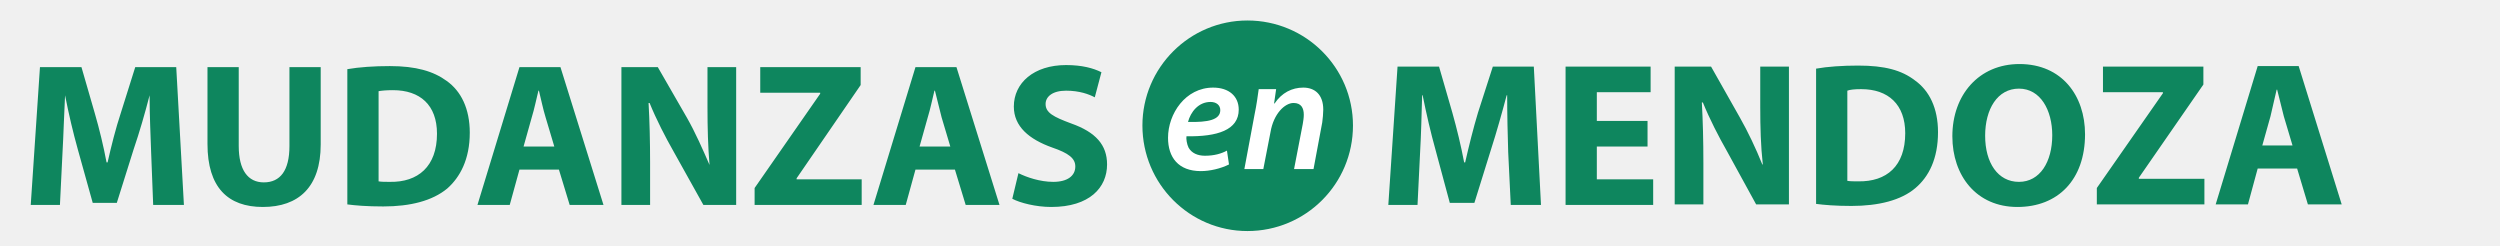
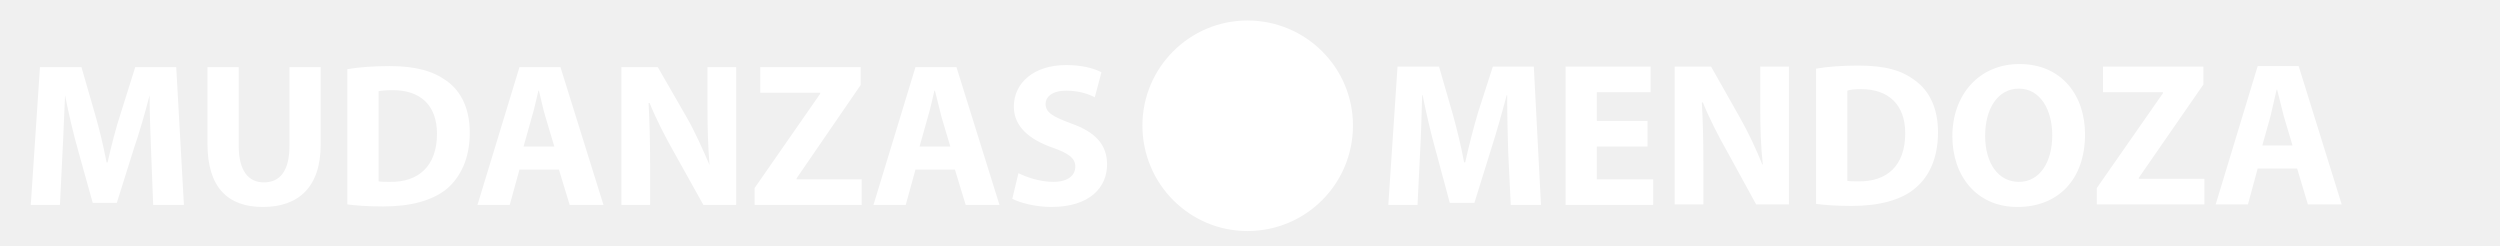
- <svg xmlns="http://www.w3.org/2000/svg" version="1.2" viewBox="0 0 488 48" width="488" height="48">
-   <style>
+ <svg xmlns="http://www.w3.org/2000/svg" version="1.2" viewBox="0 0 488 48" width="488" height="48" id="svg1">
+   <defs id="defs1" />
+   <style id="style1">
		.s0 { fill: #0e865e } 
		.s1 { fill: #ffffff } 
	</style>
-   <g id="Carpeta 1">
-     <path id="MUDANZAS" class="s0" aria-label="MUDANZAS" d="m29.9 40h6l-1.5-26.9h-8l-2.8 8.9c-1 3-1.9 6.6-2.6 9.7h-0.2c-0.6-3.2-1.4-6.5-2.3-9.6l-2.6-9h-8.1l-1.8 26.9h5.7l0.5-10.2c0.2-3.4 0.3-7.5 0.5-11.2 0.7 3.6 1.6 7.4 2.5 10.6l2.9 10.4h4.7l3.3-10.5c1.1-3.2 2.2-7 3.1-10.5 0 4 0.2 7.9 0.3 11.1zm10.6-26.9v15c0 8.5 4 12.3 10.8 12.3 7 0 11.3-3.9 11.3-12.2v-15.1h-6.1v15.4c0 4.8-1.8 7.1-5 7.1-3.1 0-4.9-2.4-4.9-7.1v-15.4zm27.3 26.8c1.5 0.2 3.8 0.4 7 0.4 5.3 0 9.6-1.1 12.5-3.5 2.5-2.2 4.4-5.7 4.4-10.9 0-4.7-1.7-8.1-4.5-10.1-2.6-1.9-6-2.9-11.1-2.9-3.1 0-6 0.2-8.3 0.6zm6.1-22.1c0.5-0.1 1.5-0.2 2.8-0.2 5.3 0 8.6 2.9 8.6 8.5 0 6.4-3.7 9.5-9.2 9.4-0.8 0-1.7 0-2.2-0.1zm35.2 15.3l2.1 6.9h6.6l-8.4-26.9h-8l-8.2 26.9h6.3l1.9-6.9zm-6.9-4.5l1.6-5.7c0.5-1.6 0.9-3.6 1.3-5.2h0.1c0.4 1.6 0.8 3.6 1.3 5.2l1.7 5.7zm24.7 11.4v-8.1c0-4.4-0.1-8.2-0.3-11.8h0.2c1.3 3.2 3.1 6.7 4.7 9.5l5.8 10.4h6.4v-26.9h-5.6v7.8c0 4.1 0.1 7.7 0.4 11.3-1.3-3-2.8-6.4-4.4-9.2l-5.7-9.9h-7.1v26.9zm20.4 0h20.9v-5h-12.7v-0.2l12.5-18.2v-3.5h-19.6v5h11.7v0.2l-12.8 18.4zm39.1-6.9l2.1 6.9h6.6l-8.4-26.9h-8l-8.2 26.9h6.3l1.9-6.9zm-6.9-4.5l1.6-5.7c0.5-1.6 0.9-3.6 1.3-5.2h0.1c0.4 1.6 0.9 3.6 1.3 5.2l1.7 5.7zm18.1 10.2c1.5 0.8 4.6 1.6 7.6 1.6 7.5 0 10.9-3.8 10.9-8.3 0-3.8-2.2-6.3-7-8-3.5-1.3-5-2.1-5-3.8 0-1.4 1.3-2.6 4-2.6 2.6 0 4.5 0.7 5.6 1.3l1.3-4.9c-1.6-0.8-3.8-1.4-6.9-1.4-6.3 0-10.2 3.5-10.2 8.1 0 3.9 3 6.4 7.5 8 3.2 1.1 4.5 2.1 4.5 3.7 0 1.8-1.5 3-4.3 3-2.6 0-5.2-0.9-6.8-1.7z" />
-     <path id="MENDOZA" class="s0" aria-label="MENDOZA" d="m294.9 40h5.9l-1.4-27h-8l-2.9 9c-0.9 3-1.8 6.6-2.5 9.7h-0.2c-0.6-3.2-1.4-6.5-2.3-9.7l-2.6-9h-8.1l-1.8 27h5.7l0.5-10.2c0.2-3.4 0.3-7.6 0.4-11.2h0.1c0.7 3.5 1.6 7.4 2.5 10.6l2.8 10.4h4.8l3.3-10.6c1-3.1 2.1-7 3-10.4h0.1c0 3.9 0.1 7.8 0.2 11.1zm26.7-16.4h-9.9v-5.6h10.5v-5h-16.6v27h17.1v-5h-11v-6.4h9.9zm10.9 16.3v-8.1c0-4.4-0.1-8.2-0.3-11.8h0.2c1.3 3.2 3.1 6.7 4.7 9.5l5.7 10.4h6.4v-26.9h-5.6v7.8c0 4.1 0.1 7.7 0.5 11.3h-0.1c-1.2-3-2.8-6.4-4.4-9.2l-5.6-9.9h-7.1v26.9zm22-0.1c1.5 0.2 3.8 0.4 6.9 0.4 5.3 0 9.7-1.1 12.5-3.5 2.6-2.2 4.4-5.7 4.4-10.9 0-4.7-1.7-8.1-4.5-10.1-2.6-2-5.9-2.9-11.1-2.9-3 0-6 0.2-8.2 0.6zm6.1-22.1c0.5-0.2 1.4-0.3 2.7-0.3 5.3 0 8.6 3 8.6 8.6 0 6.4-3.6 9.5-9.2 9.4-0.7 0-1.6 0-2.1-0.1zm33.6-5.2c-7.9 0-13.1 6-13.1 14.1 0 7.7 4.7 13.8 12.7 13.8 7.9 0 13.2-5.3 13.2-14.2 0-7.5-4.5-13.7-12.8-13.7zm-0.1 4.8c4.2 0 6.5 4.2 6.5 9.1 0 5.2-2.4 9.1-6.5 9.1-4.1 0-6.6-3.7-6.6-9 0-5.2 2.4-9.2 6.6-9.2zm15.2 22.6h21v-5h-12.8v-0.2l12.6-18.2v-3.5h-19.6v5h11.7v0.2l-12.9 18.5zm39.1-7l2.1 7h6.6l-8.4-27h-8l-8.2 27h6.3l1.9-7zm-6.8-4.5l1.6-5.7c0.4-1.6 0.8-3.6 1.2-5.2h0.1c0.4 1.6 0.9 3.6 1.3 5.2l1.7 5.7z" />
-     <path id="Forma 1" fill-rule="evenodd" class="s0" d="m243.5 45.1c-11.3 0-20.5-9.2-20.5-20.6 0-11.3 9.2-20.5 20.5-20.5 11.4 0 20.6 9.2 20.6 20.5 0 11.4-9.2 20.6-20.6 20.6z" />
-     <path id="en" class="s1" aria-label="en" d="m239.5 29.4c-1.1 0.6-2.5 1-4.3 1-1.4 0-2.6-0.5-3.2-1.6-0.3-0.6-0.5-1.7-0.4-2.2 6 0.1 10.2-1.2 10.2-5.2 0-2.6-1.9-4.3-5-4.3-5.4 0-8.8 5.1-8.8 9.8 0 3.8 2 6.5 6.4 6.5 1.8 0 3.9-0.5 5.5-1.3zm-1.3-7.9c0 1.9-2.4 2.4-6.3 2.3 0.5-1.9 2-3.9 4.4-3.9 1.1 0 1.9 0.6 1.9 1.6zm8.4 11.5l1.4-7.2c0.6-3.6 2.8-5.7 4.5-5.7 1.5 0 2 1 2 2.3 0 0.6-0.1 1.2-0.2 1.8l-1.7 8.8h3.8l1.7-9.1c0.1-0.7 0.2-1.8 0.2-2.5 0-3-1.7-4.3-3.9-4.3-2.2 0-4.2 1-5.6 3.1h-0.1l0.4-2.8h-3.4c-0.2 1.4-0.4 3-0.8 4.9l-2 10.7z" />
+   <g id="g1" style="fill:#ffffff">
+     <g id="Carpeta 1" style="fill:#ffffff">
+       <path id="MUDANZAS" class="s0" aria-label="MUDANZAS" d="m29.9 40h6l-1.5-26.9h-8l-2.8 8.9c-1 3-1.9 6.6-2.6 9.7h-0.2c-0.6-3.2-1.4-6.5-2.3-9.6l-2.6-9h-8.1l-1.8 26.9h5.7l0.5-10.2c0.2-3.4 0.3-7.5 0.5-11.2 0.7 3.6 1.6 7.4 2.5 10.6l2.9 10.4h4.7l3.3-10.5c1.1-3.2 2.2-7 3.1-10.5 0 4 0.2 7.9 0.3 11.1zm10.6-26.9v15c0 8.5 4 12.3 10.8 12.3 7 0 11.3-3.9 11.3-12.2v-15.1h-6.1v15.4c0 4.8-1.8 7.1-5 7.1-3.1 0-4.9-2.4-4.9-7.1v-15.4zm27.3 26.8c1.5 0.2 3.8 0.4 7 0.4 5.3 0 9.6-1.1 12.5-3.5 2.5-2.2 4.4-5.7 4.4-10.9 0-4.7-1.7-8.1-4.5-10.1-2.6-1.9-6-2.9-11.1-2.9-3.1 0-6 0.2-8.3 0.6zm6.1-22.1c0.5-0.1 1.5-0.2 2.8-0.2 5.3 0 8.6 2.9 8.6 8.5 0 6.4-3.7 9.5-9.2 9.4-0.8 0-1.7 0-2.2-0.1zm35.2 15.3l2.1 6.9h6.6l-8.4-26.9h-8l-8.2 26.9h6.3l1.9-6.9zm-6.9-4.5l1.6-5.7c0.5-1.6 0.9-3.6 1.3-5.2h0.1c0.4 1.6 0.8 3.6 1.3 5.2l1.7 5.7zm24.7 11.4v-8.1c0-4.4-0.1-8.2-0.3-11.8h0.2c1.3 3.2 3.1 6.7 4.7 9.5l5.8 10.4h6.4v-26.9h-5.6v7.8c0 4.1 0.1 7.7 0.4 11.3-1.3-3-2.8-6.4-4.4-9.2l-5.7-9.9h-7.1v26.9zm20.4 0h20.9v-5h-12.7v-0.2l12.5-18.2v-3.5h-19.6v5h11.7v0.2l-12.8 18.4zm39.1-6.9l2.1 6.9h6.6l-8.4-26.9h-8l-8.2 26.9h6.3l1.9-6.9zm-6.9-4.5l1.6-5.7c0.5-1.6 0.9-3.6 1.3-5.2h0.1c0.4 1.6 0.9 3.6 1.3 5.2l1.7 5.7zm18.1 10.2c1.5 0.8 4.6 1.6 7.6 1.6 7.5 0 10.9-3.8 10.9-8.3 0-3.8-2.2-6.3-7-8-3.5-1.3-5-2.1-5-3.8 0-1.4 1.3-2.6 4-2.6 2.6 0 4.5 0.7 5.6 1.3l1.3-4.9c-1.6-0.8-3.8-1.4-6.9-1.4-6.3 0-10.2 3.5-10.2 8.1 0 3.9 3 6.4 7.5 8 3.2 1.1 4.5 2.1 4.5 3.7 0 1.8-1.5 3-4.3 3-2.6 0-5.2-0.9-6.8-1.7z" style="fill:#ffffff" />
+       <path id="MENDOZA" class="s0" aria-label="MENDOZA" d="m294.9 40h5.9l-1.4-27h-8l-2.9 9c-0.9 3-1.8 6.6-2.5 9.7h-0.2c-0.6-3.2-1.4-6.5-2.3-9.7l-2.6-9h-8.1l-1.8 27h5.7l0.5-10.2c0.2-3.4 0.3-7.6 0.4-11.2h0.1c0.7 3.5 1.6 7.4 2.5 10.6l2.8 10.4h4.8l3.3-10.6c1-3.1 2.1-7 3-10.4h0.1c0 3.9 0.1 7.8 0.2 11.1zm26.7-16.4h-9.9v-5.6h10.5v-5h-16.6v27h17.1v-5h-11v-6.4h9.9zm10.9 16.3v-8.1c0-4.4-0.1-8.2-0.3-11.8h0.2c1.3 3.2 3.1 6.7 4.7 9.5l5.7 10.4h6.4v-26.9h-5.6v7.8c0 4.1 0.1 7.7 0.5 11.3h-0.1c-1.2-3-2.8-6.4-4.4-9.2l-5.6-9.9h-7.1v26.9zm22-0.1c1.5 0.2 3.8 0.4 6.9 0.4 5.3 0 9.7-1.1 12.5-3.5 2.6-2.2 4.4-5.7 4.4-10.9 0-4.7-1.7-8.1-4.5-10.1-2.6-2-5.9-2.9-11.1-2.9-3 0-6 0.2-8.2 0.6zm6.1-22.1c0.5-0.2 1.4-0.3 2.7-0.3 5.3 0 8.6 3 8.6 8.6 0 6.4-3.6 9.5-9.2 9.4-0.7 0-1.6 0-2.1-0.1zm33.6-5.2c-7.9 0-13.1 6-13.1 14.1 0 7.7 4.7 13.8 12.7 13.8 7.9 0 13.2-5.3 13.2-14.2 0-7.5-4.5-13.7-12.8-13.7zm-0.1 4.8c4.2 0 6.5 4.2 6.5 9.1 0 5.2-2.4 9.1-6.5 9.1-4.1 0-6.6-3.7-6.6-9 0-5.2 2.4-9.2 6.6-9.2zm15.2 22.6h21v-5h-12.8v-0.2l12.6-18.2v-3.5h-19.6v5h11.7v0.2l-12.9 18.5zm39.1-7l2.1 7h6.6l-8.4-27h-8l-8.2 27h6.3l1.9-7zm-6.8-4.5l1.6-5.7c0.4-1.6 0.8-3.6 1.2-5.2h0.1c0.4 1.6 0.9 3.6 1.3 5.2l1.7 5.7z" style="fill:#ffffff" />
+       <path id="Forma 1" fill-rule="evenodd" class="s0" d="m243.5 45.1c-11.3 0-20.5-9.2-20.5-20.6 0-11.3 9.2-20.5 20.5-20.5 11.4 0 20.6 9.2 20.6 20.5 0 11.4-9.2 20.6-20.6 20.6z" style="fill:#ffffff" />
+       <path id="en" class="s1" aria-label="en" d="m239.5 29.4c-1.1 0.6-2.5 1-4.3 1-1.4 0-2.6-0.5-3.2-1.6-0.3-0.6-0.5-1.7-0.4-2.2 6 0.1 10.2-1.2 10.2-5.2 0-2.6-1.9-4.3-5-4.3-5.4 0-8.8 5.1-8.8 9.8 0 3.8 2 6.5 6.4 6.5 1.8 0 3.9-0.5 5.5-1.3zm-1.3-7.9c0 1.9-2.4 2.4-6.3 2.3 0.5-1.9 2-3.9 4.4-3.9 1.1 0 1.9 0.6 1.9 1.6zm8.4 11.5l1.4-7.2c0.6-3.6 2.8-5.7 4.5-5.7 1.5 0 2 1 2 2.3 0 0.6-0.1 1.2-0.2 1.8l-1.7 8.8h3.8l1.7-9.1c0.1-0.7 0.2-1.8 0.2-2.5 0-3-1.7-4.3-3.9-4.3-2.2 0-4.2 1-5.6 3.1h-0.1l0.4-2.8h-3.4c-0.2 1.4-0.4 3-0.8 4.9l-2 10.7z" style="fill:#ffffff" />
+     </g>
  </g>
</svg>
